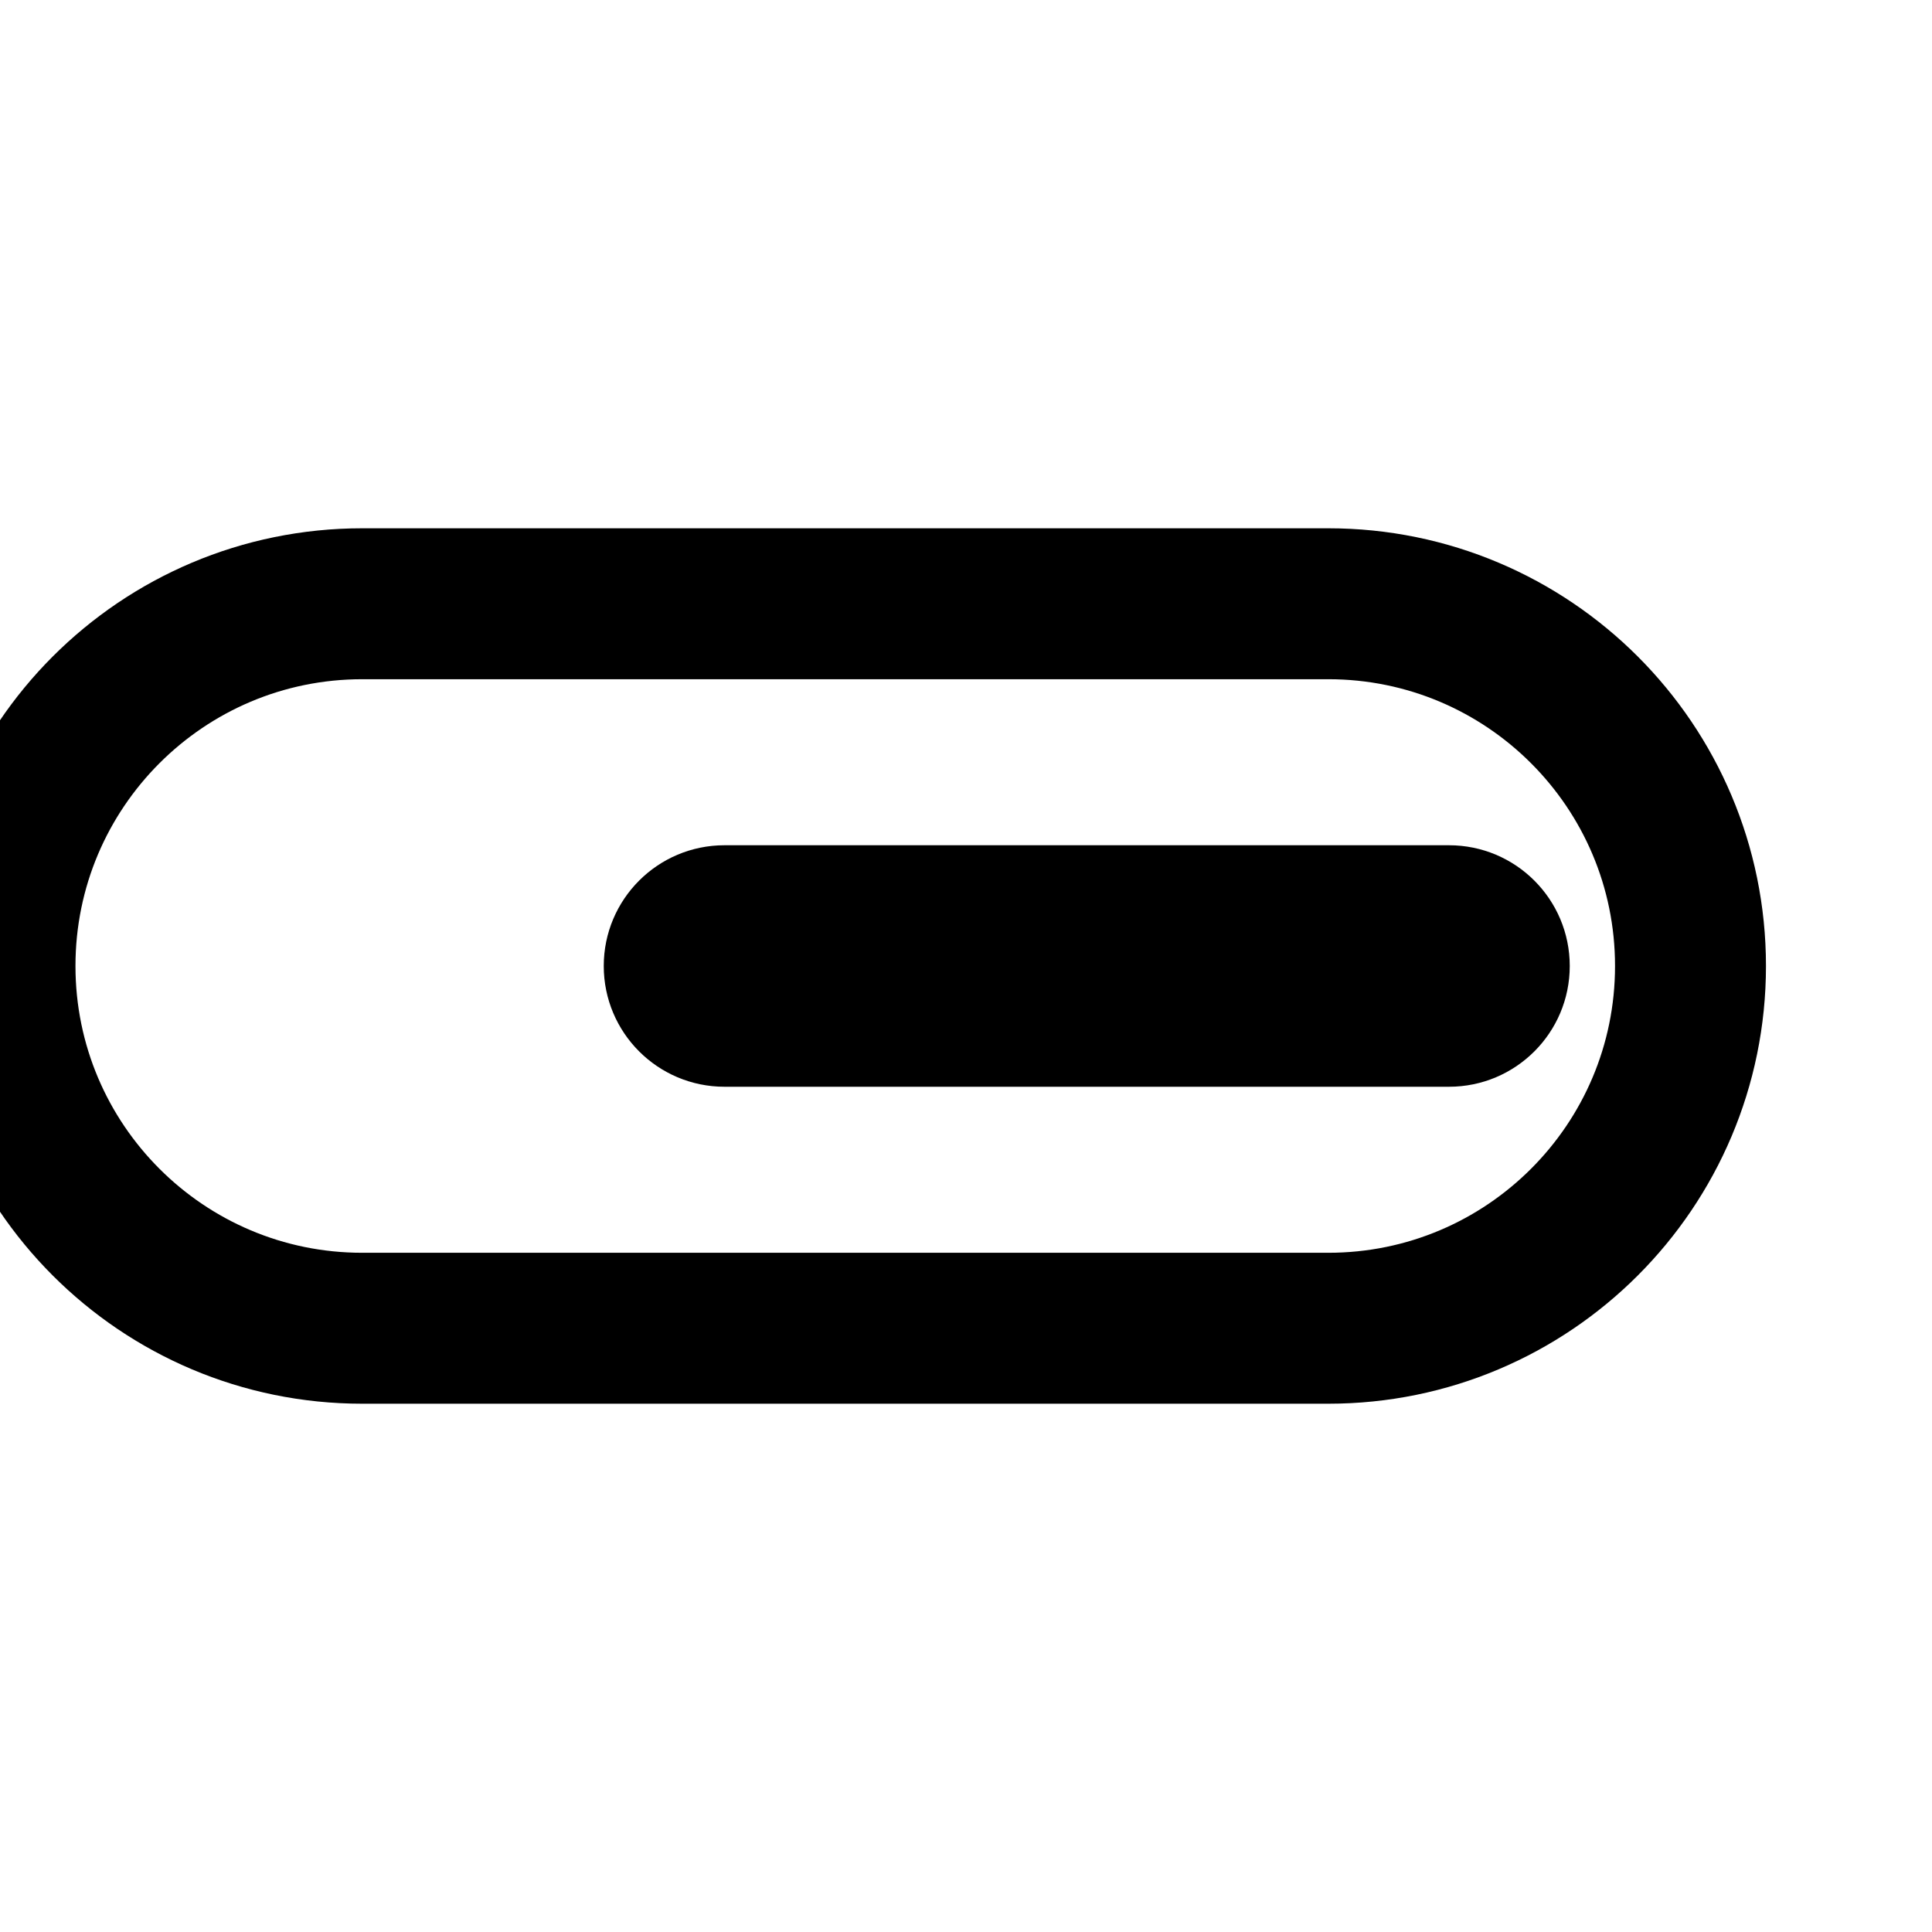
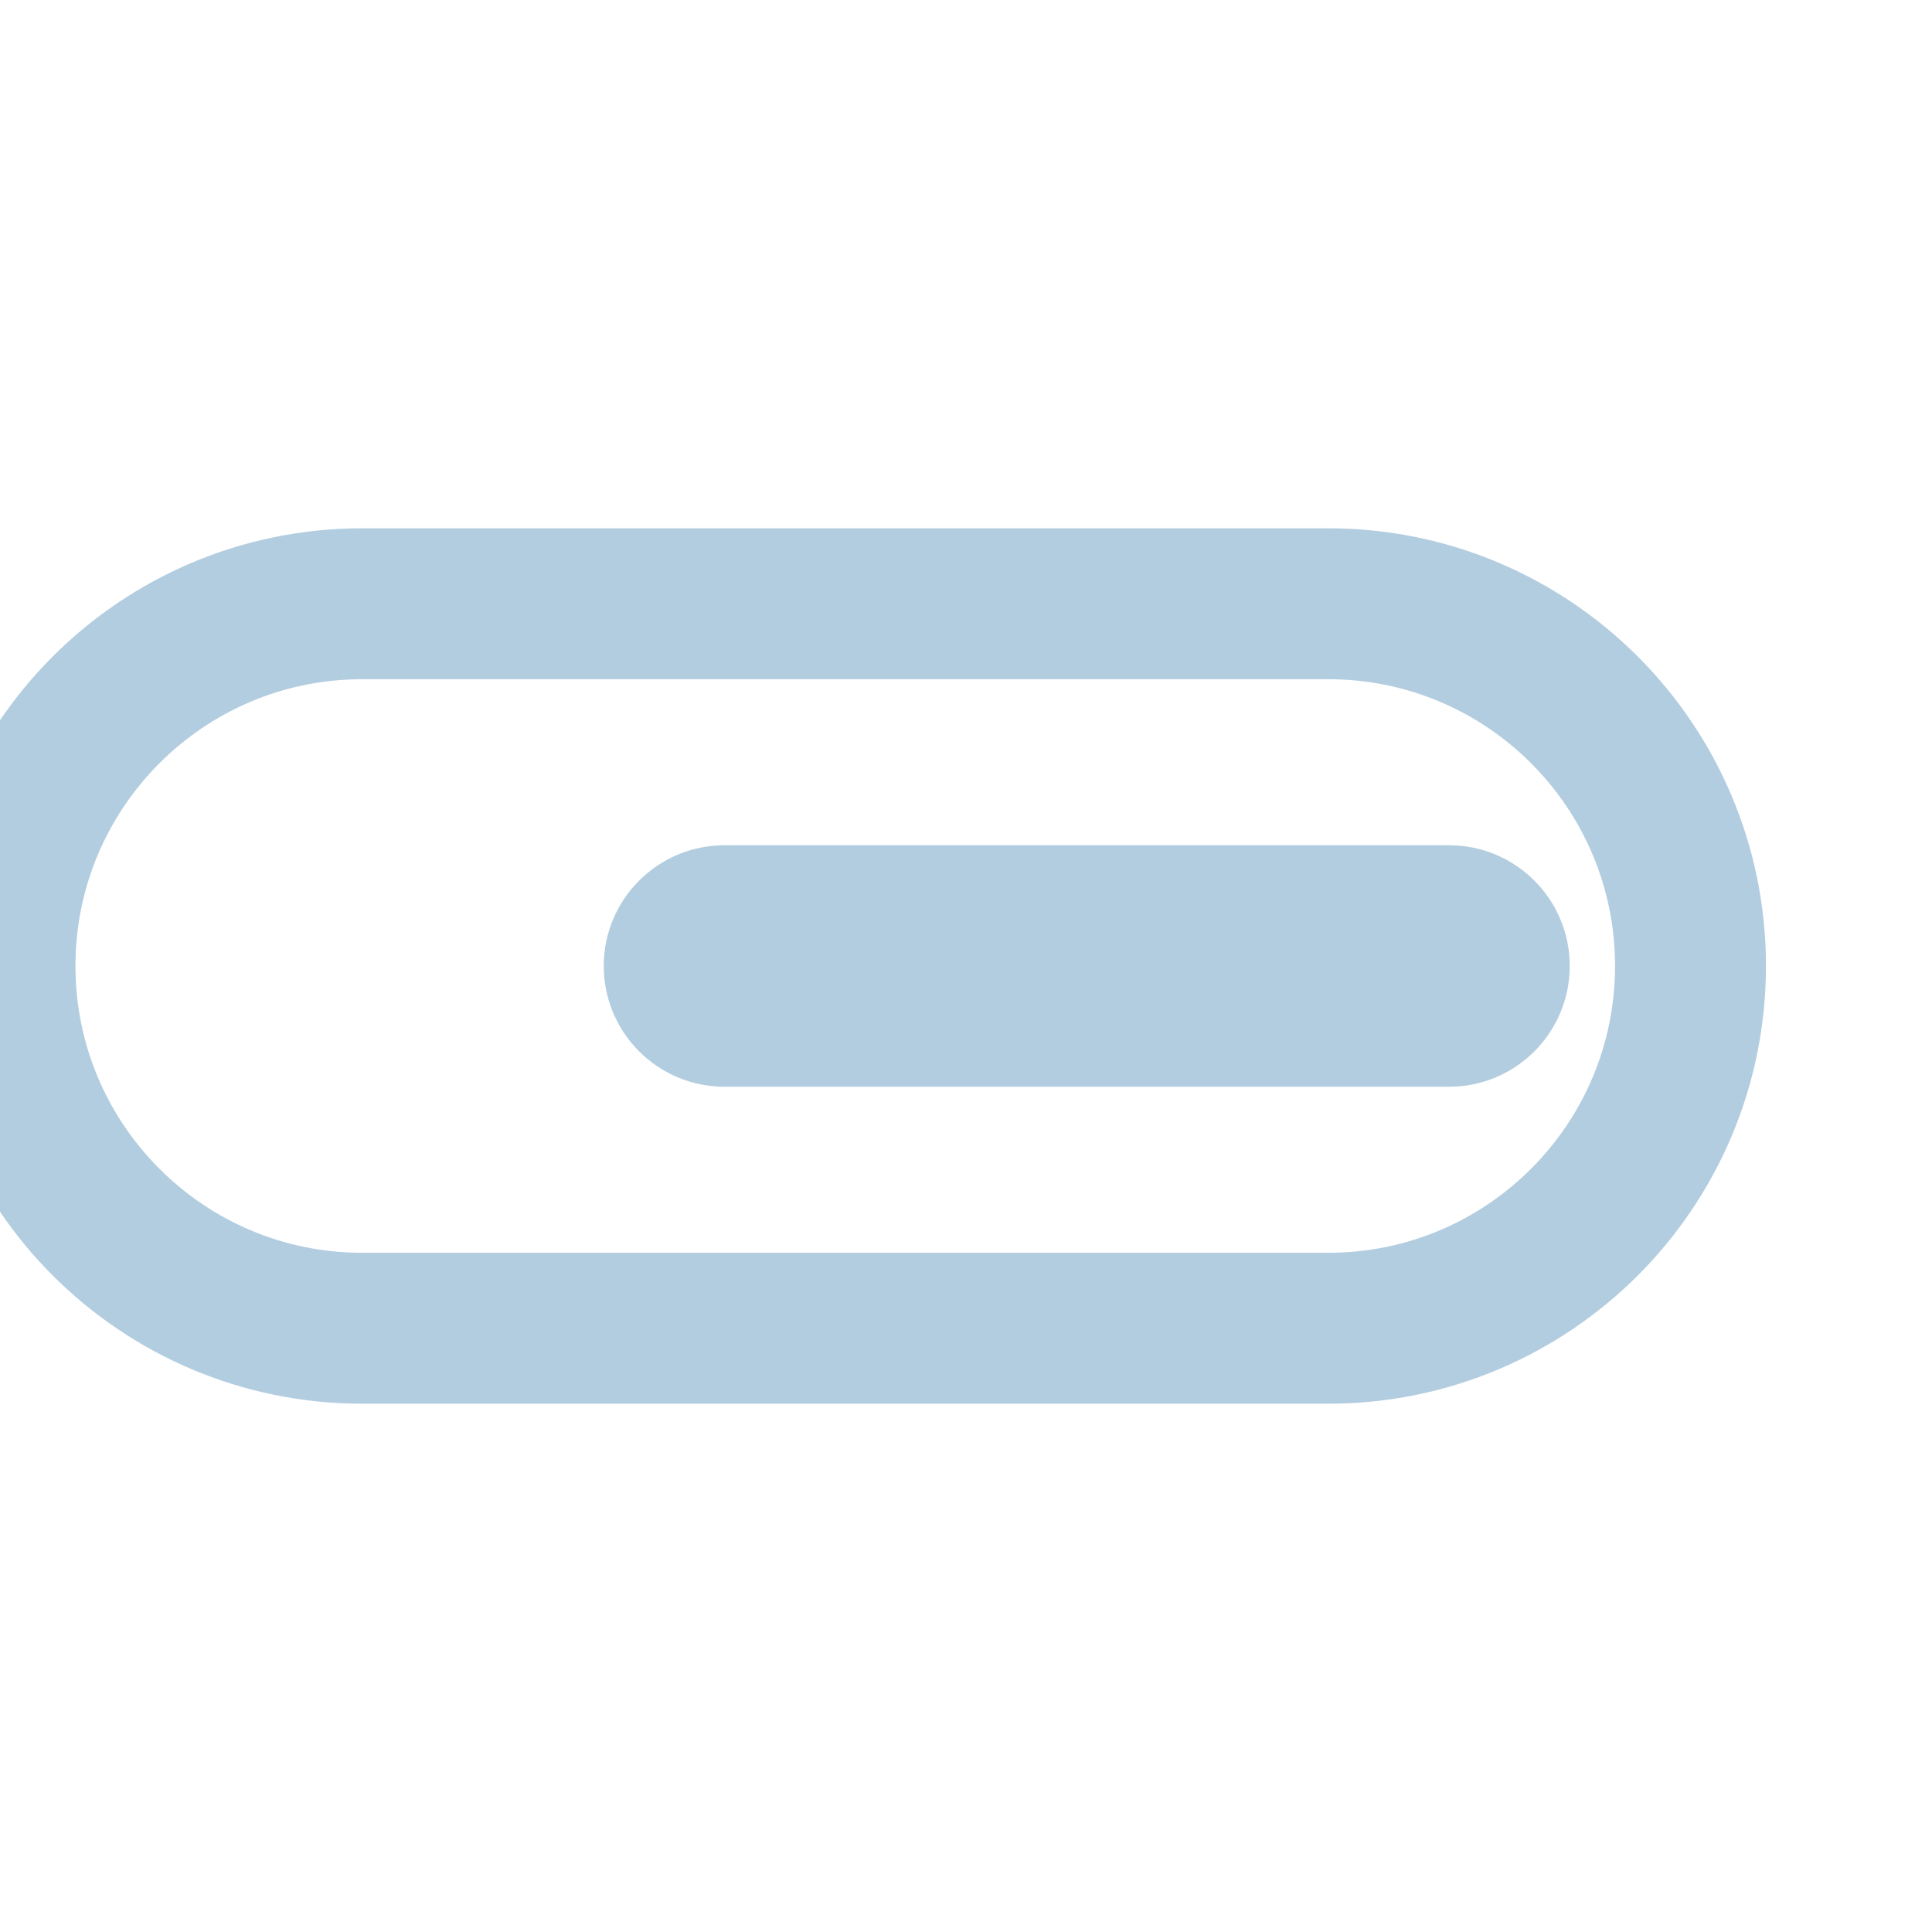
<svg xmlns="http://www.w3.org/2000/svg" viewBox="0 0 32 32" fill="none">
-   <path d="M 6 10 L 22 10 A 6 6 0 0 1 22 22 L 6 22 A 6 6 0 0 1 6 10 Z" stroke="currentColor" stroke-width="2.5" fill="none" stroke-linecap="round" stroke-linejoin="round" />
-   <rect x="10" y="14" width="16" height="4" rx="2" fill="currentColor" />
+   <path d="M 6 10 L 22 10 A 6 6 0 0 1 22 22 L 6 22 A 6 6 0 0 1 6 10 Z" stroke="#b3cde0" stroke-width="2.5" fill="none" stroke-linecap="round" stroke-linejoin="round" />
+   <rect x="10" y="14" width="16" height="4" rx="2" fill="#b3cde0" />
</svg>
